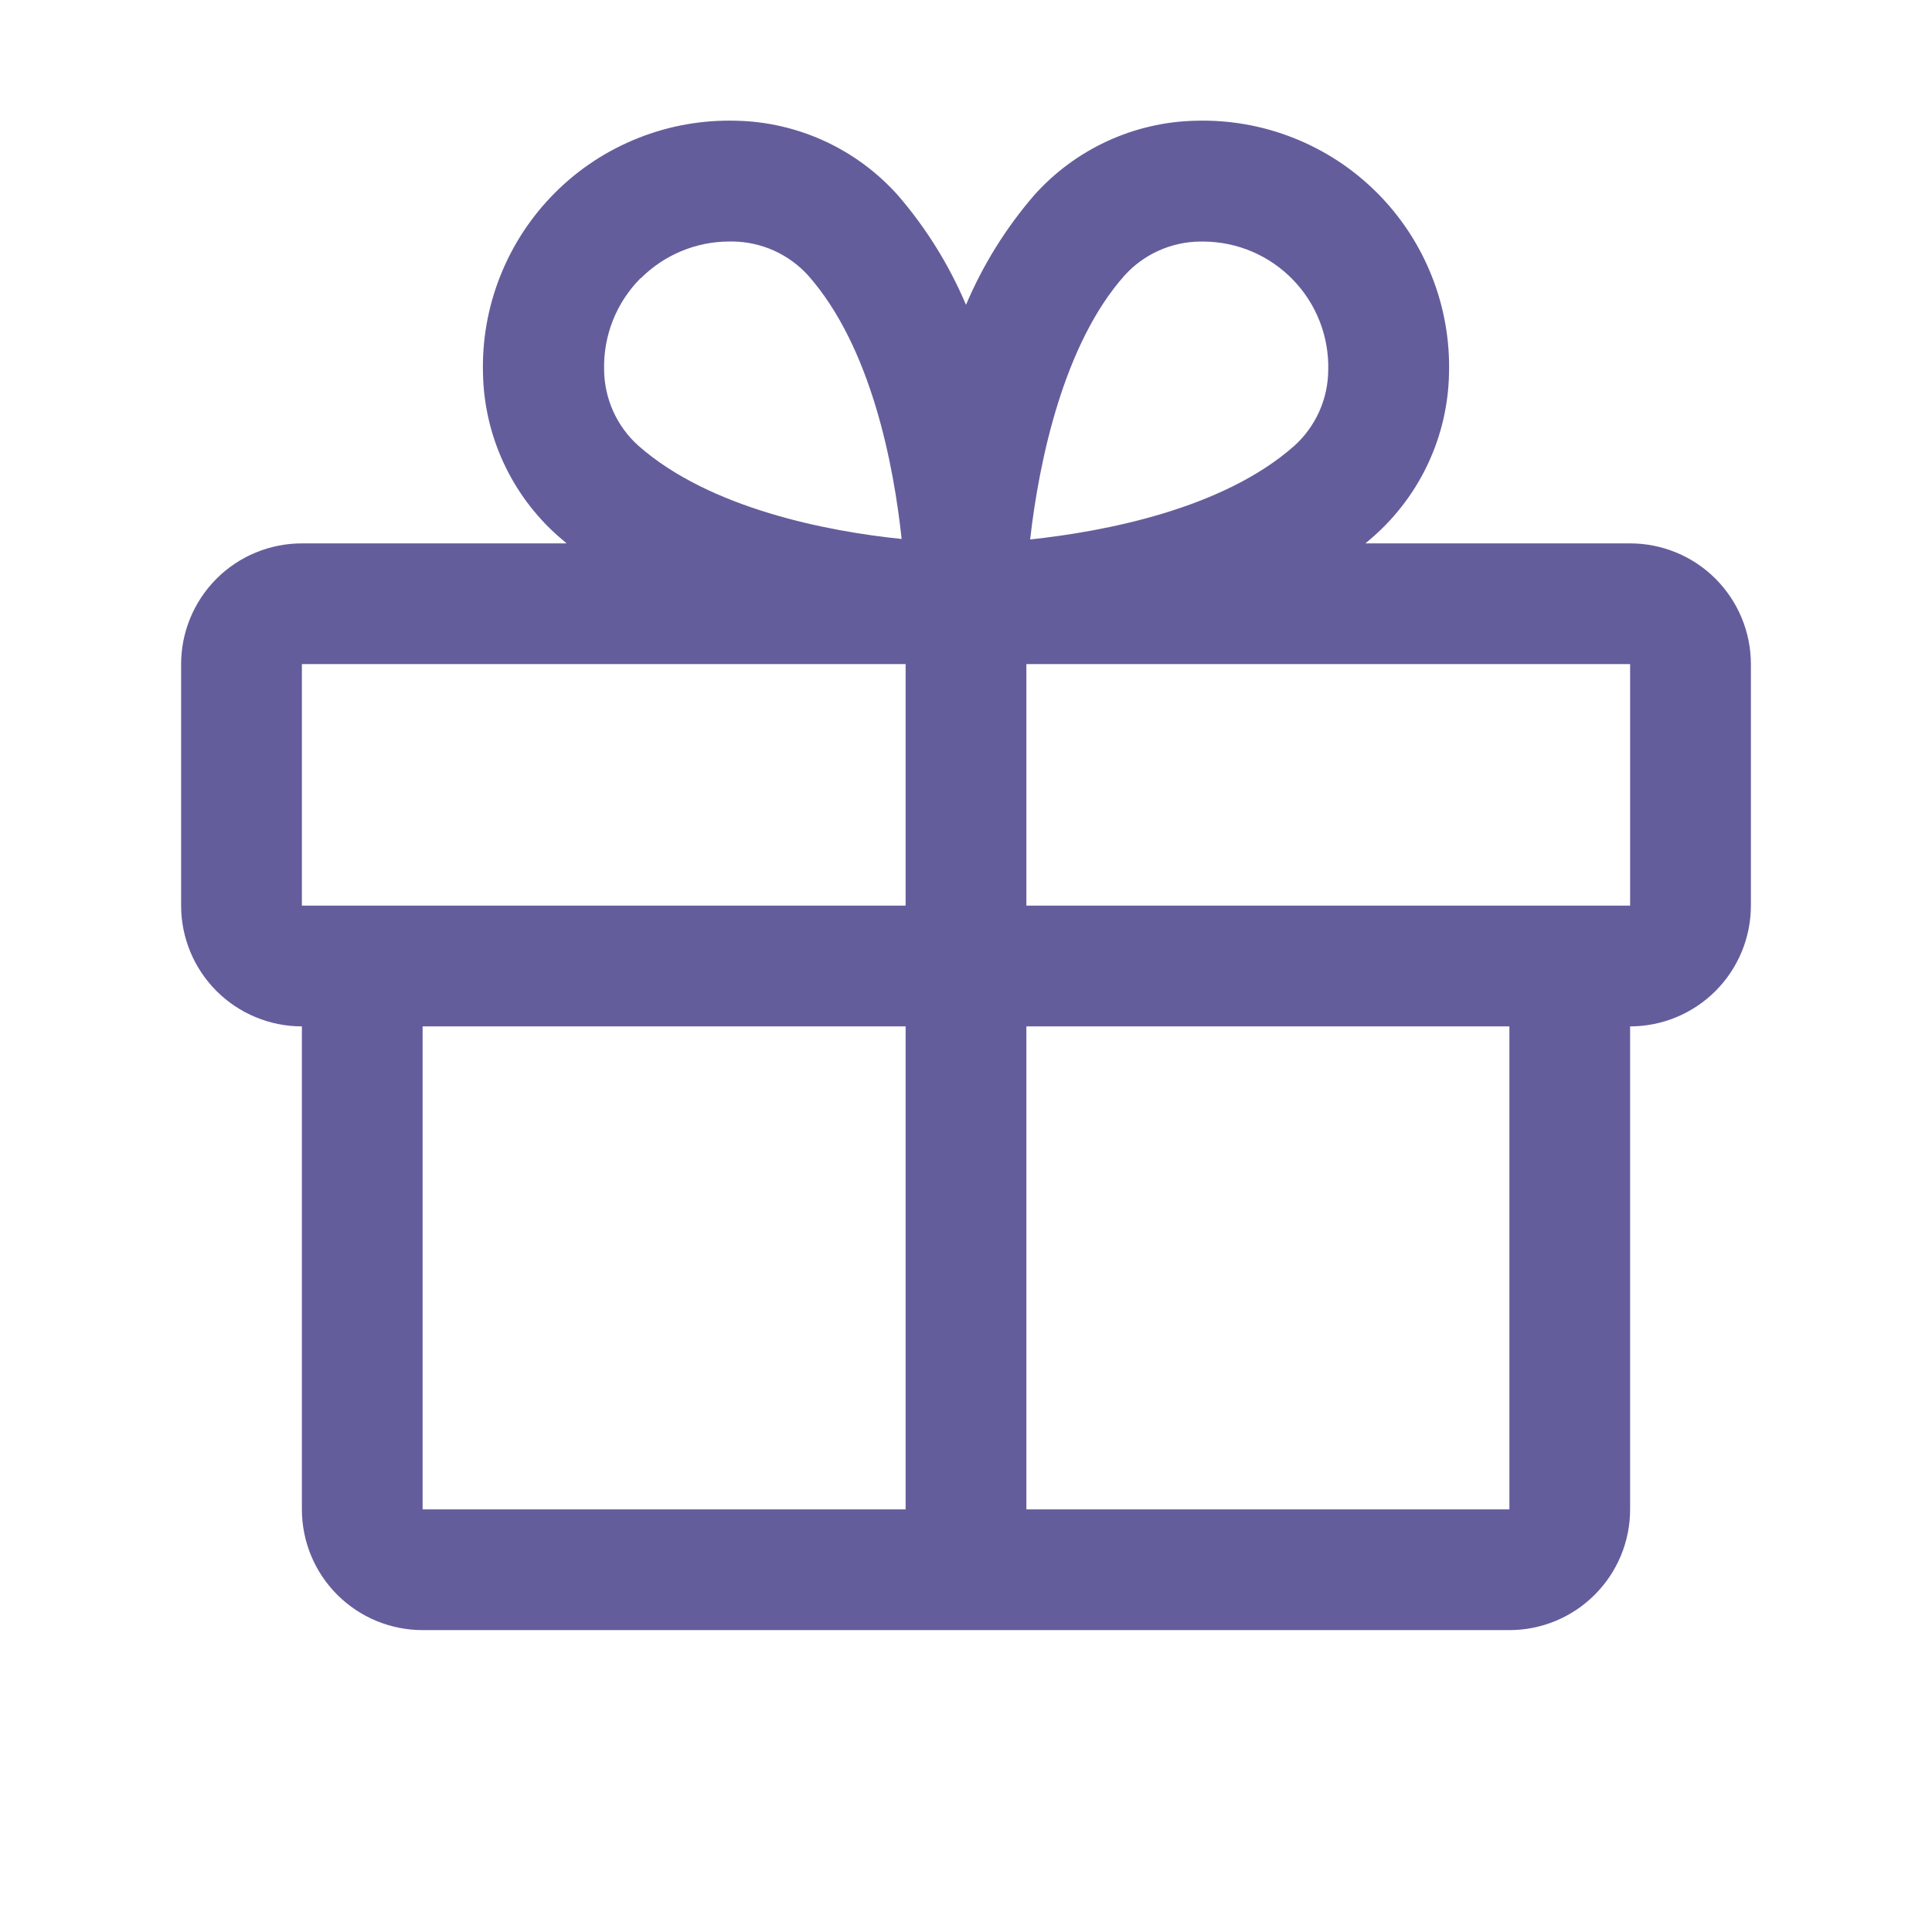
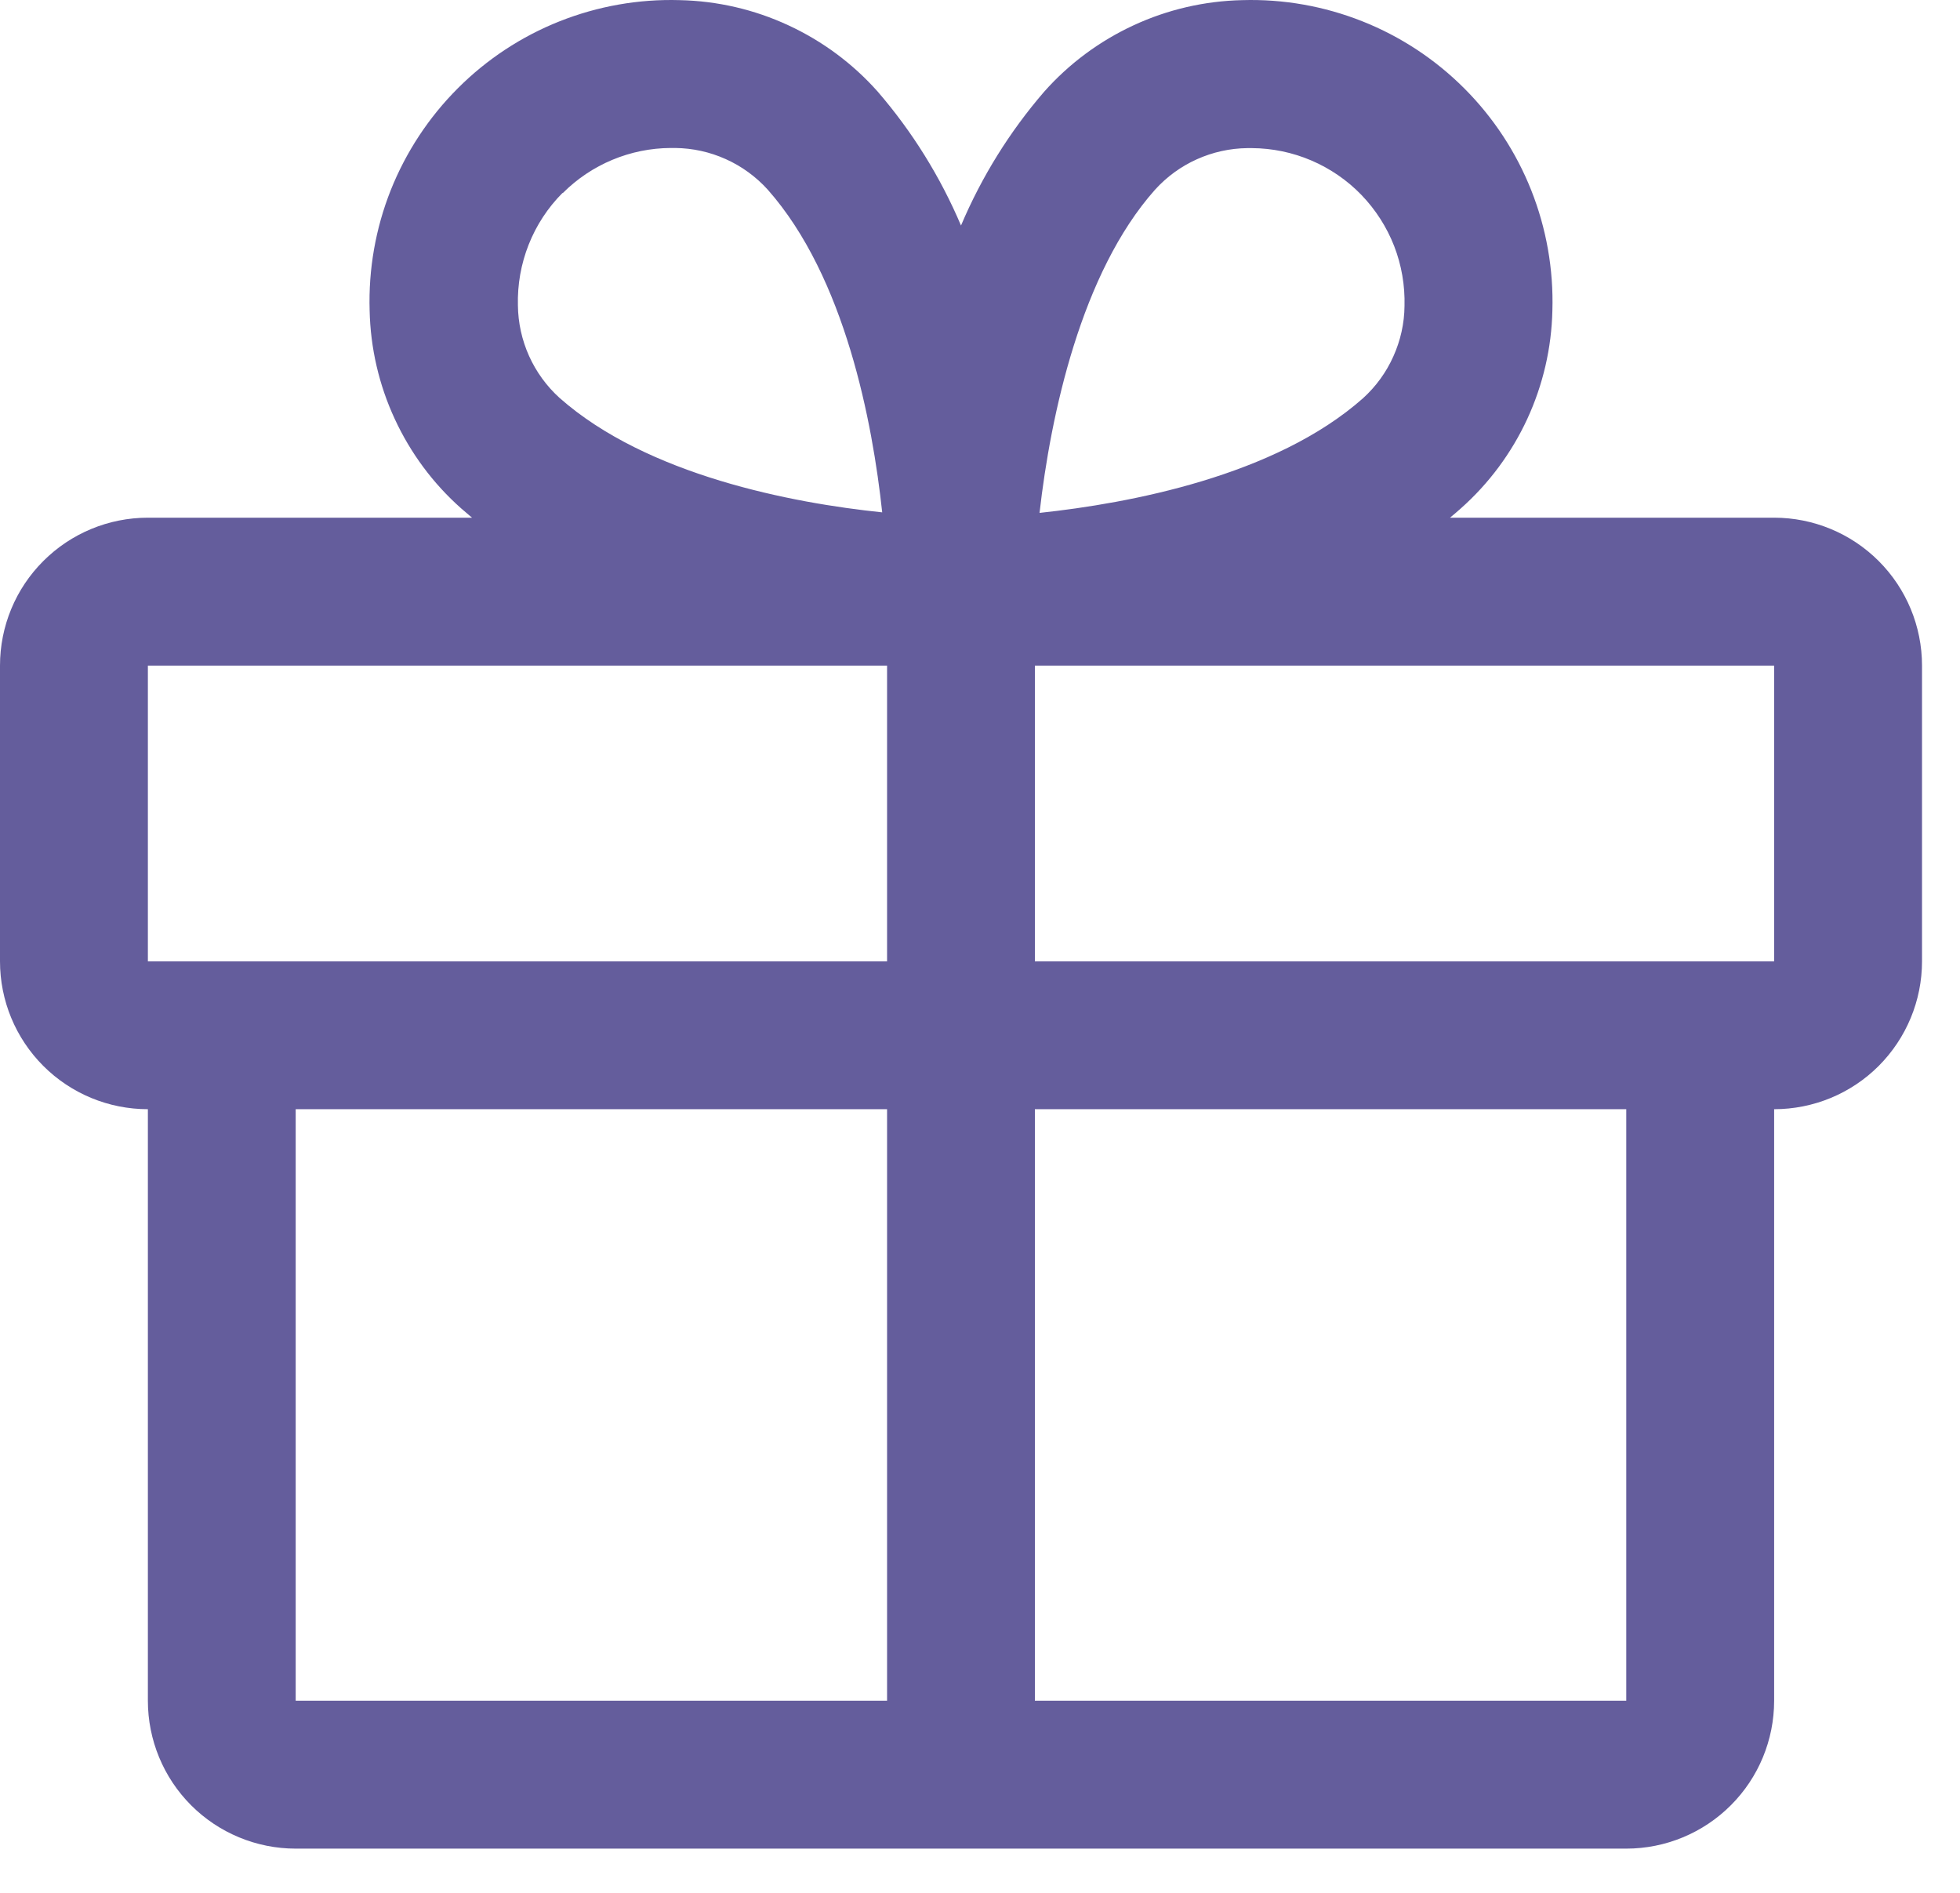
- <svg xmlns="http://www.w3.org/2000/svg" width="35" height="35" viewBox="0 0 35 35" fill="none">
-   <path d="M29.531 9.844H24.735C24.788 9.799 24.843 9.755 24.895 9.707C25.31 9.338 25.645 8.887 25.878 8.383C26.111 7.879 26.238 7.332 26.25 6.777C26.268 6.17 26.162 5.565 25.937 5C25.713 4.435 25.376 3.922 24.946 3.492C24.517 3.062 24.003 2.725 23.439 2.501C22.874 2.276 22.269 2.17 21.662 2.187C21.106 2.199 20.559 2.326 20.055 2.559C19.55 2.792 19.099 3.127 18.73 3.542C18.22 4.134 17.805 4.802 17.5 5.522C17.195 4.802 16.78 4.134 16.27 3.542C15.9 3.127 15.45 2.792 14.945 2.559C14.441 2.326 13.894 2.199 13.338 2.187C12.731 2.17 12.126 2.276 11.561 2.501C10.996 2.725 10.483 3.062 10.054 3.492C9.624 3.922 9.287 4.435 9.063 5C8.838 5.565 8.732 6.17 8.75 6.777C8.762 7.332 8.889 7.879 9.122 8.383C9.355 8.887 9.69 9.338 10.105 9.707C10.157 9.752 10.211 9.796 10.265 9.844H5.469C4.889 9.844 4.332 10.074 3.922 10.484C3.512 10.895 3.281 11.451 3.281 12.031V16.406C3.281 16.986 3.512 17.543 3.922 17.953C4.332 18.363 4.889 18.594 5.469 18.594V27.344C5.469 27.924 5.699 28.48 6.109 28.89C6.52 29.301 7.076 29.531 7.656 29.531H27.344C27.924 29.531 28.48 29.301 28.89 28.89C29.301 28.48 29.531 27.924 29.531 27.344V18.594C30.111 18.594 30.668 18.363 31.078 17.953C31.488 17.543 31.719 16.986 31.719 16.406V12.031C31.719 11.451 31.488 10.895 31.078 10.484C30.668 10.074 30.111 9.844 29.531 9.844ZM20.371 4.992C20.544 4.8 20.755 4.647 20.99 4.541C21.226 4.435 21.48 4.379 21.738 4.376H21.805C22.108 4.378 22.407 4.44 22.685 4.559C22.963 4.678 23.214 4.851 23.424 5.069C23.635 5.286 23.799 5.543 23.909 5.825C24.018 6.107 24.071 6.408 24.062 6.71C24.06 6.968 24.004 7.223 23.898 7.458C23.792 7.693 23.639 7.904 23.447 8.077C22.15 9.226 19.997 9.63 18.662 9.773C18.826 8.325 19.277 6.221 20.371 4.992ZM11.609 5.041C12.033 4.617 12.606 4.378 13.206 4.375H13.273C13.531 4.378 13.785 4.434 14.021 4.54C14.256 4.646 14.467 4.799 14.64 4.99C15.787 6.286 16.192 8.435 16.334 9.764C15.005 9.628 12.856 9.218 11.56 8.07C11.368 7.897 11.215 7.686 11.109 7.451C11.003 7.216 10.947 6.961 10.944 6.703C10.936 6.396 10.99 6.09 11.103 5.804C11.216 5.519 11.387 5.259 11.603 5.041H11.609ZM5.469 12.031H16.406V16.406H5.469V12.031ZM7.656 18.594H16.406V27.344H7.656V18.594ZM27.344 27.344H18.594V18.594H27.344V27.344ZM29.531 16.406H18.594V12.031H29.531V16.406Z" fill="#645D9C" />
+ <svg xmlns="http://www.w3.org/2000/svg" width="29" height="28" viewBox="0 0 29 28" fill="none">
+   <path d="M26.25 7.658H21.454C21.507 7.613 21.562 7.569 21.614 7.521C22.029 7.153 22.364 6.702 22.597 6.198C22.83 5.694 22.957 5.147 22.969 4.592C22.987 3.984 22.88 3.379 22.656 2.814C22.432 2.25 22.095 1.737 21.665 1.307C21.235 0.877 20.722 0.539 20.157 0.315C19.593 0.091 18.988 -0.016 18.381 0.002C17.825 0.014 17.278 0.14 16.773 0.374C16.269 0.607 15.818 0.941 15.449 1.357C14.938 1.949 14.523 2.617 14.219 3.336C13.914 2.617 13.499 1.949 12.988 1.357C12.619 0.941 12.168 0.607 11.664 0.374C11.16 0.14 10.613 0.014 10.057 0.002C9.45 -0.016 8.845 0.091 8.28 0.315C7.715 0.539 7.202 0.877 6.773 1.307C6.343 1.737 6.006 2.25 5.781 2.814C5.557 3.379 5.451 3.984 5.469 4.592C5.481 5.147 5.607 5.694 5.841 6.198C6.074 6.702 6.408 7.153 6.824 7.521C6.876 7.567 6.93 7.61 6.984 7.658H2.188C1.607 7.658 1.051 7.889 0.641 8.299C0.23 8.709 0 9.265 0 9.846V14.221C0 14.801 0.23 15.357 0.641 15.768C1.051 16.178 1.607 16.408 2.188 16.408V25.158C2.188 25.738 2.418 26.295 2.828 26.705C3.238 27.115 3.795 27.346 4.375 27.346H24.062C24.643 27.346 25.199 27.115 25.609 26.705C26.02 26.295 26.25 25.738 26.25 25.158V16.408C26.83 16.408 27.387 16.178 27.797 15.768C28.207 15.357 28.438 14.801 28.438 14.221V9.846C28.438 9.265 28.207 8.709 27.797 8.299C27.387 7.889 26.83 7.658 26.25 7.658ZM17.09 2.806C17.263 2.615 17.474 2.461 17.709 2.356C17.944 2.25 18.199 2.194 18.457 2.191H18.524C18.826 2.193 19.125 2.255 19.403 2.374C19.681 2.493 19.933 2.666 20.143 2.883C20.353 3.101 20.518 3.358 20.628 3.64C20.737 3.921 20.789 4.222 20.781 4.525C20.779 4.783 20.722 5.037 20.616 5.272C20.511 5.508 20.357 5.719 20.166 5.892C18.869 7.04 16.715 7.445 15.381 7.587C15.545 6.139 15.996 4.035 17.09 2.806ZM8.328 2.855C8.751 2.432 9.325 2.192 9.924 2.189H9.991C10.249 2.192 10.504 2.248 10.739 2.354C10.975 2.46 11.185 2.613 11.359 2.805C12.506 4.101 12.91 6.25 13.053 7.579C11.724 7.442 9.574 7.032 8.278 5.885C8.087 5.712 7.934 5.501 7.828 5.266C7.722 5.03 7.666 4.776 7.663 4.518C7.655 4.21 7.709 3.905 7.822 3.619C7.935 3.333 8.105 3.073 8.322 2.855H8.328ZM2.188 9.846H13.125V14.221H2.188V9.846ZM4.375 16.408H13.125V25.158H4.375V16.408ZM24.062 25.158H15.312V16.408H24.062V25.158ZM26.25 14.221H15.312V9.846H26.25V14.221Z" fill="#645D9C" />
</svg>
